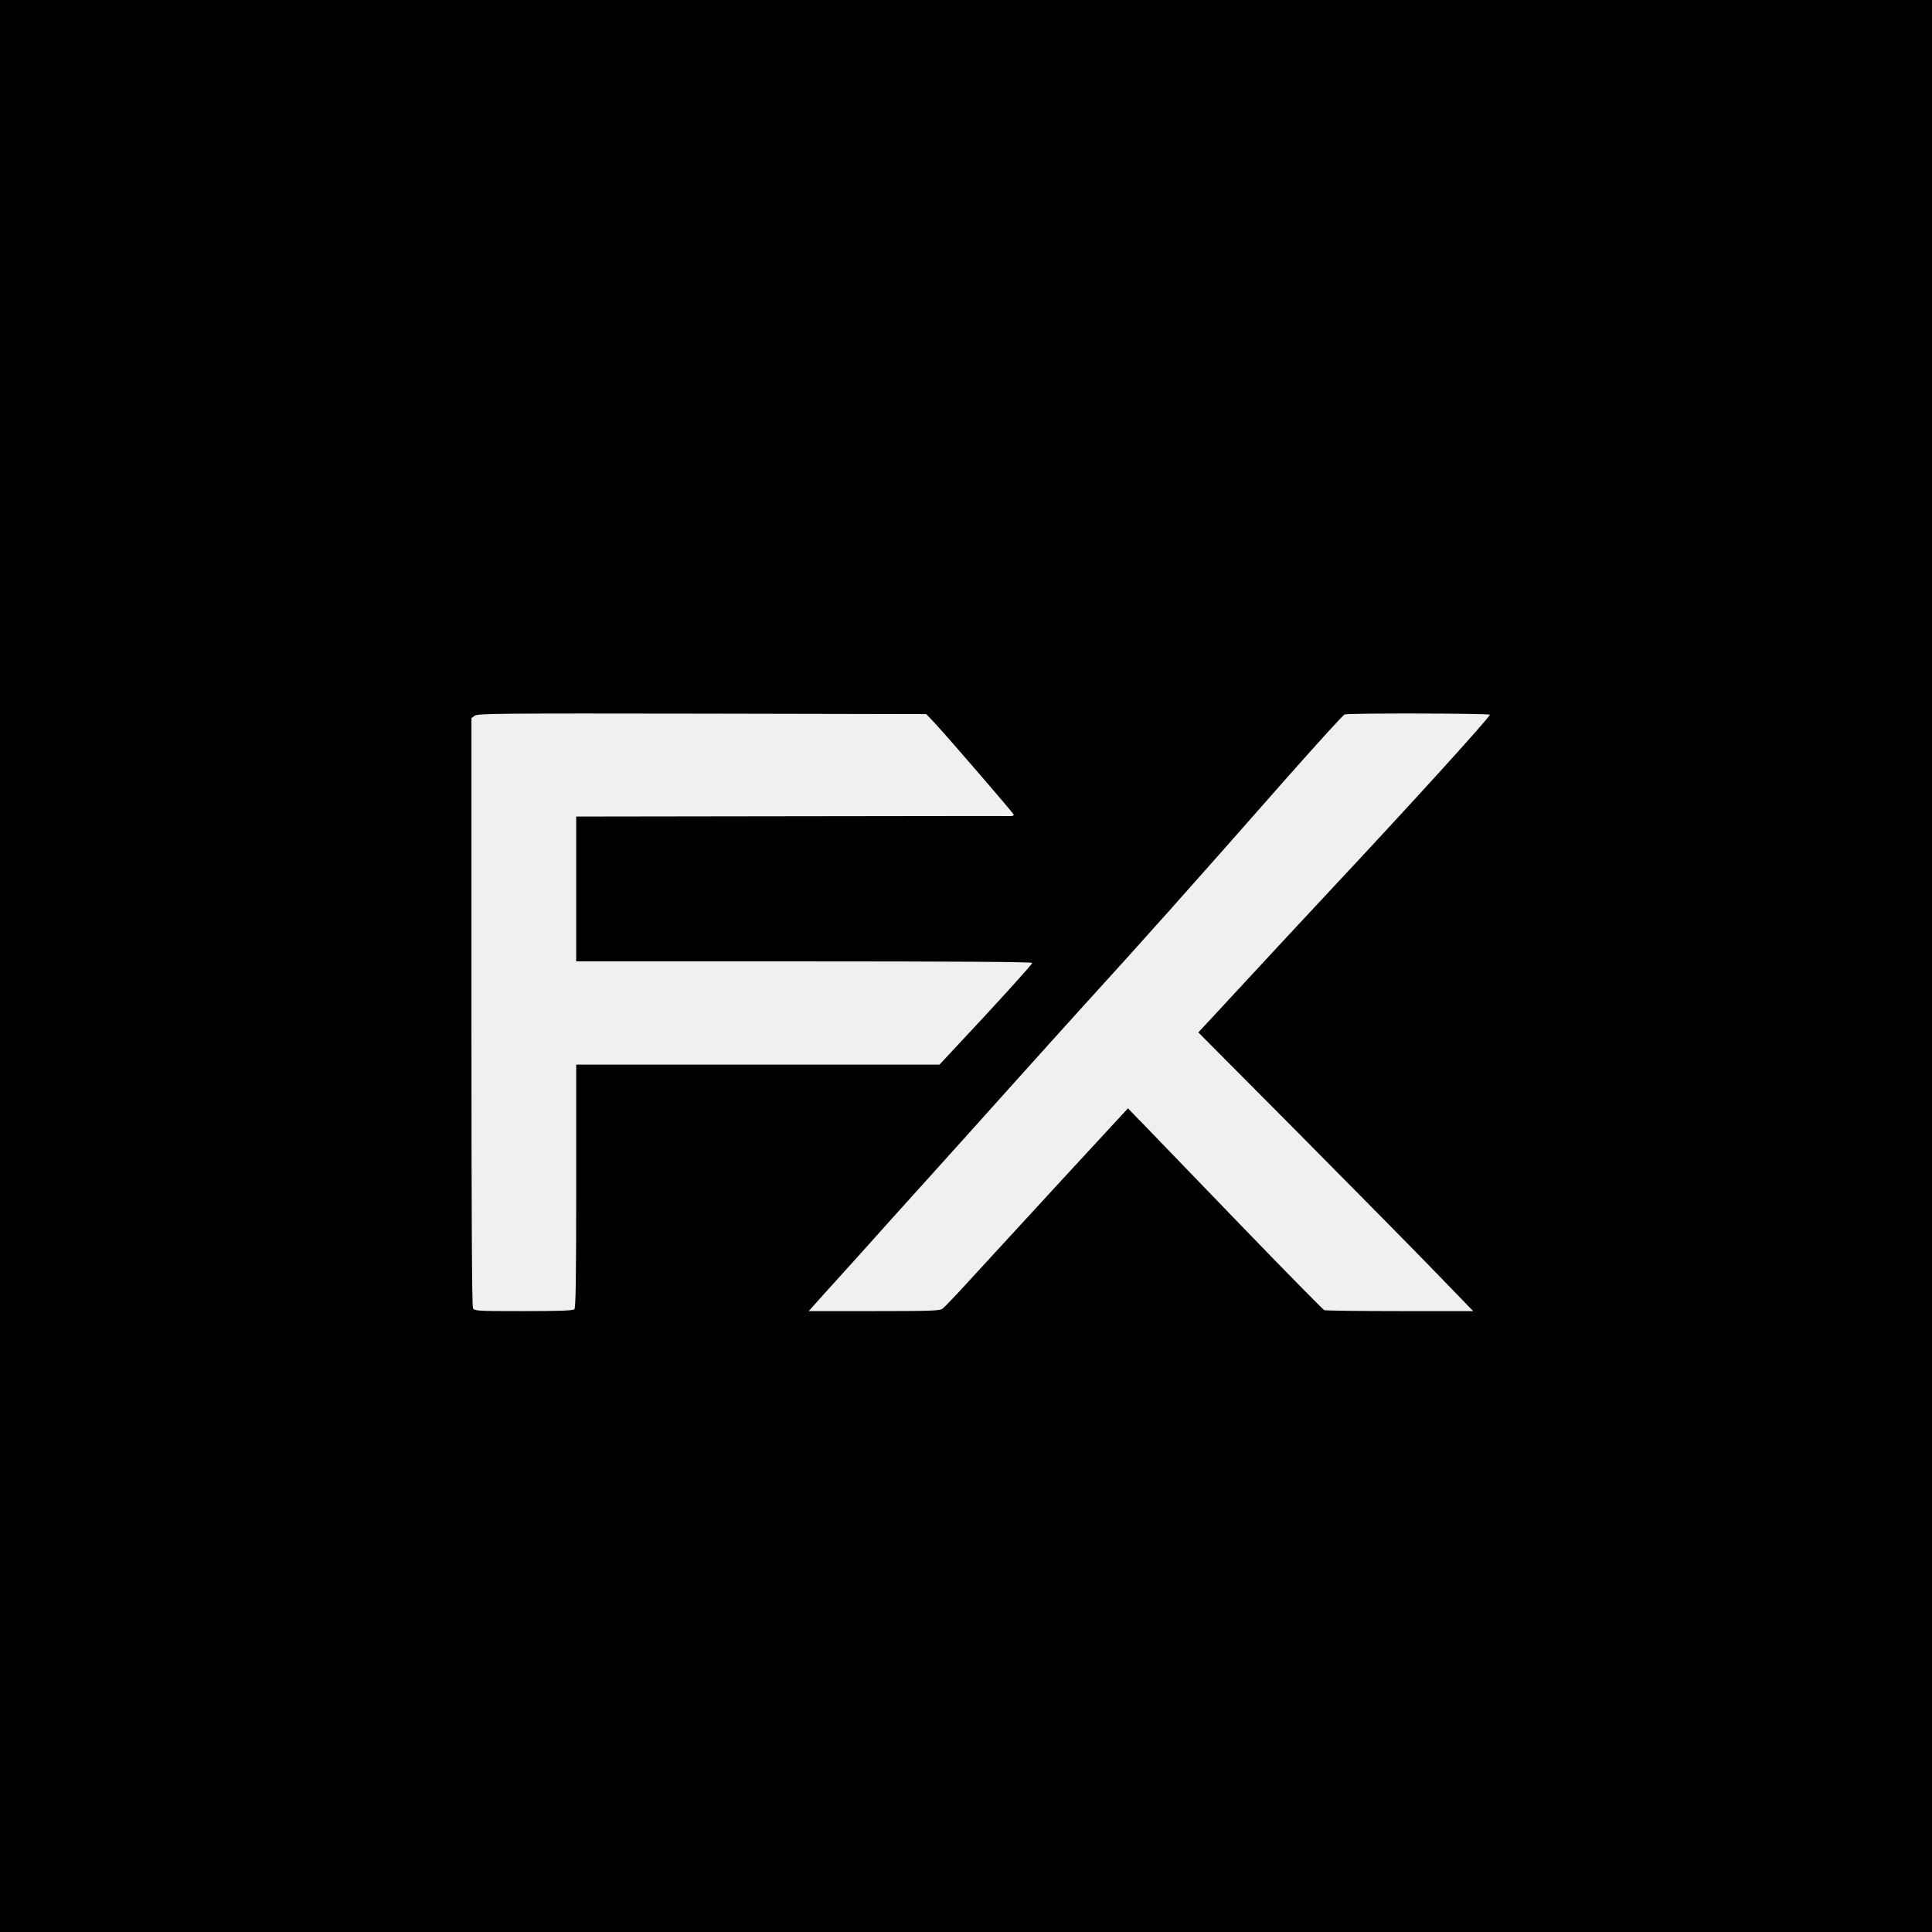
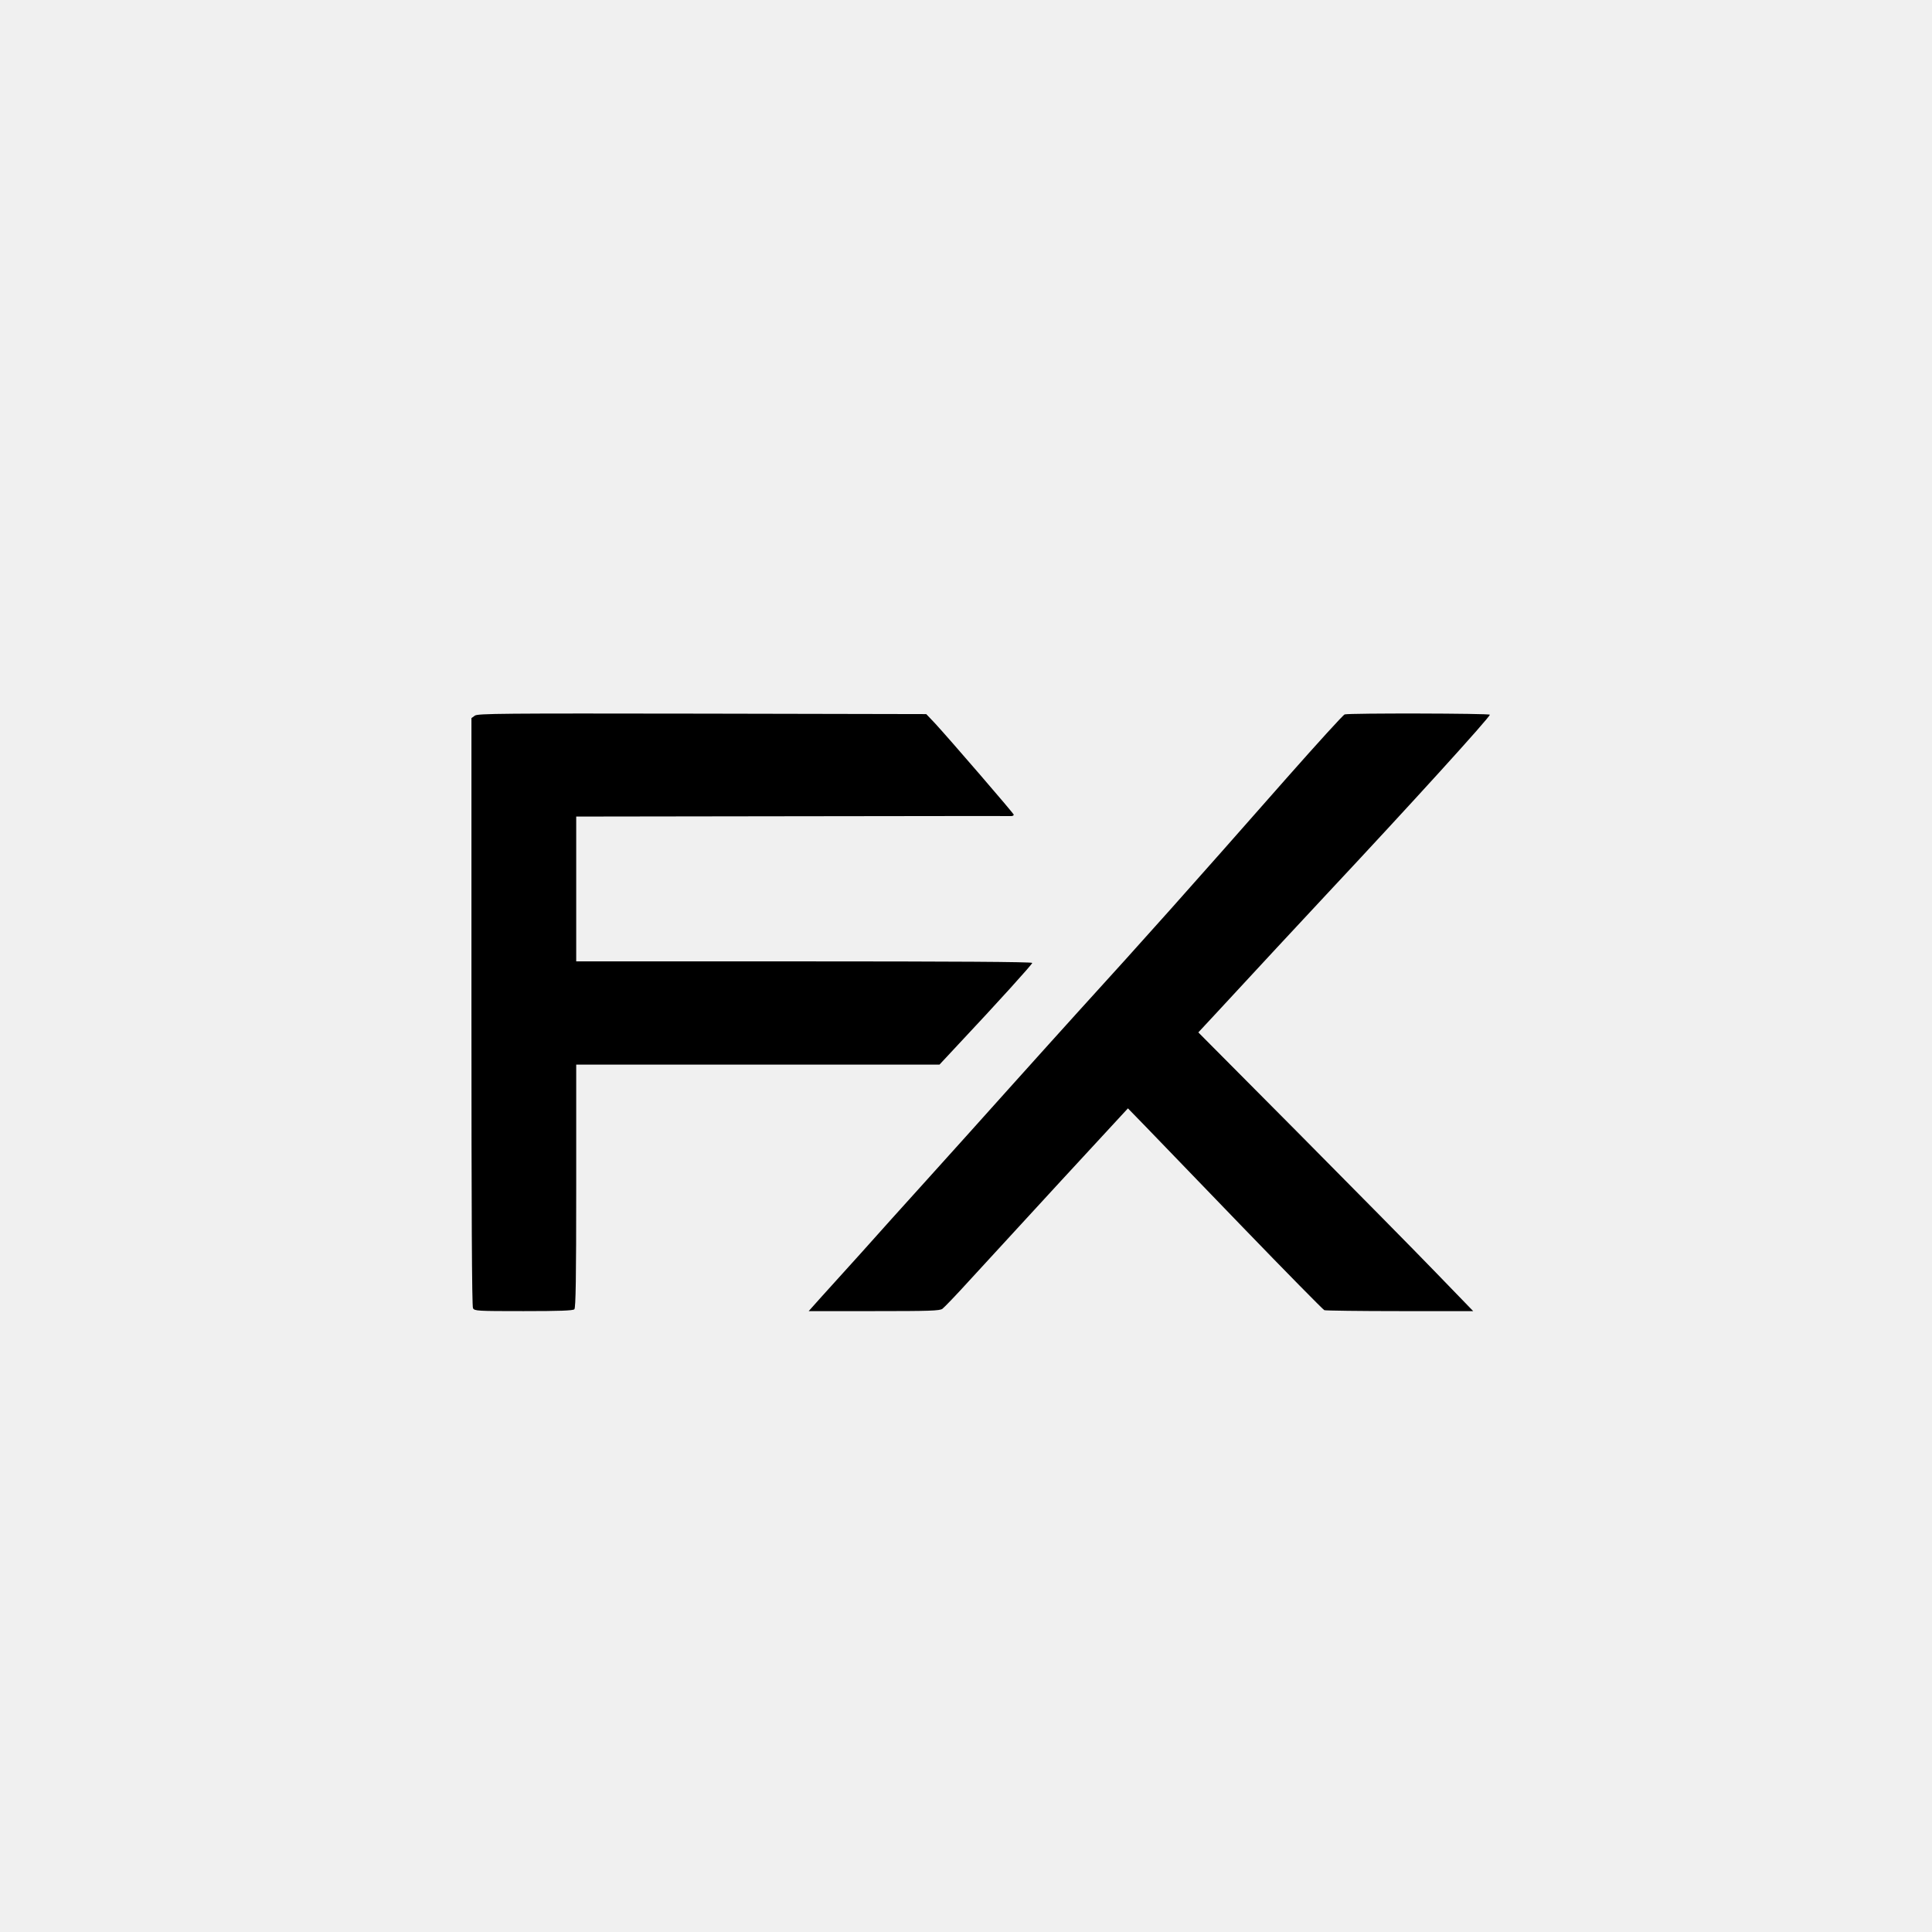
<svg xmlns="http://www.w3.org/2000/svg" version="1.0" width="1254pt" height="1254pt" viewBox="0 0 1254 1254" preserveAspectRatio="xMidYMid meet">
-   <g transform="translate(0,1254) scale(0.1,-0.1)" fill="#000000" stroke="none">
-     <path d="M0 6270 l0 -6270 6270 0 6270 0 0 6270 0 6270 -6270 0 -6270 0 0 -6270z m6069 1575 c93 -101 511 -585 511 -593 0 -5 -8 -9 -17 -9 -10 1 -649 0 -1420 -1 l-1403 -2 0 -470 0 -470 1480 0 c947 0 1480 -3 1480 -10 0 -9 -229 -262 -478 -527 l-124 -133 -1179 0 -1179 0 0 -788 c0 -600 -3 -791 -12 -800 -9 -9 -96 -12 -330 -12 -303 0 -318 1 -328 19 -7 13 -10 631 -10 1925 l0 1905 22 16 c20 14 170 15 1476 13 l1454 -3 57 -60z m3601 56 c0 -17 -515 -584 -1060 -1166 -199 -213 -418 -449 -713 -768 l-119 -128 649 -653 c356 -359 758 -766 892 -905 l243 -251 -475 0 c-261 0 -482 3 -491 6 -8 3 -248 247 -533 542 -285 296 -568 589 -630 653 l-112 115 -434 -470 c-238 -259 -504 -548 -591 -643 -86 -95 -167 -179 -179 -188 -18 -13 -81 -15 -445 -15 l-423 0 74 83 c41 45 160 177 264 292 103 116 296 330 428 476 132 146 373 414 535 595 162 181 363 403 445 494 447 491 709 785 1358 1522 198 224 366 409 375 411 33 9 942 7 942 -2z" />
-   </g>
+   <defs>
+     <mask id="famex-mark" maskUnits="userSpaceOnUse" x="0" y="0" width="1254" height="1254">
+       <rect width="1254" height="1254" fill="#ffffff" />
+       <g transform="translate(0,1254) scale(0.1,-0.1)" fill="#000000" stroke="none">
+         <path d="M0 6270 l0 -6270 6270 0 6270 0 0 6270 0 6270 -6270 0 -6270 0 0 -6270z m6069 1575 c93 -101 511 -585 511 -593 0 -5 -8 -9 -17 -9 -10 1 -649 0 -1420 -1 l-1403 -2 0 -470 0 -470 1480 0 c947 0 1480 -3 1480 -10 0 -9 -229 -262 -478 -527 l-124 -133 -1179 0 -1179 0 0 -788 c0 -600 -3 -791 -12 -800 -9 -9 -96 -12 -330 -12 -303 0 -318 1 -328 19 -7 13 -10 631 -10 1925 l0 1905 22 16 c20 14 170 15 1476 13 l1454 -3 57 -60z m3601 56 c0 -17 -515 -584 -1060 -1166 -199 -213 -418 -449 -713 -768 l-119 -128 649 -653 c356 -359 758 -766 892 -905 l243 -251 -475 0 c-261 0 -482 3 -491 6 -8 3 -248 247 -533 542 -285 296 -568 589 -630 653 l-112 115 -434 -470 c-238 -259 -504 -548 -591 -643 -86 -95 -167 -179 -179 -188 -18 -13 -81 -15 -445 -15 l-423 0 74 83 c41 45 160 177 264 292 103 116 296 330 428 476 132 146 373 414 535 595 162 181 363 403 445 494 447 491 709 785 1358 1522 198 224 366 409 375 411 33 9 942 7 942 -2z" />
+       </g>
+     </mask>
+   </defs>
+   <rect width="1254" height="1254" fill="#000000" mask="url(#famex-mark)" />
</svg>
